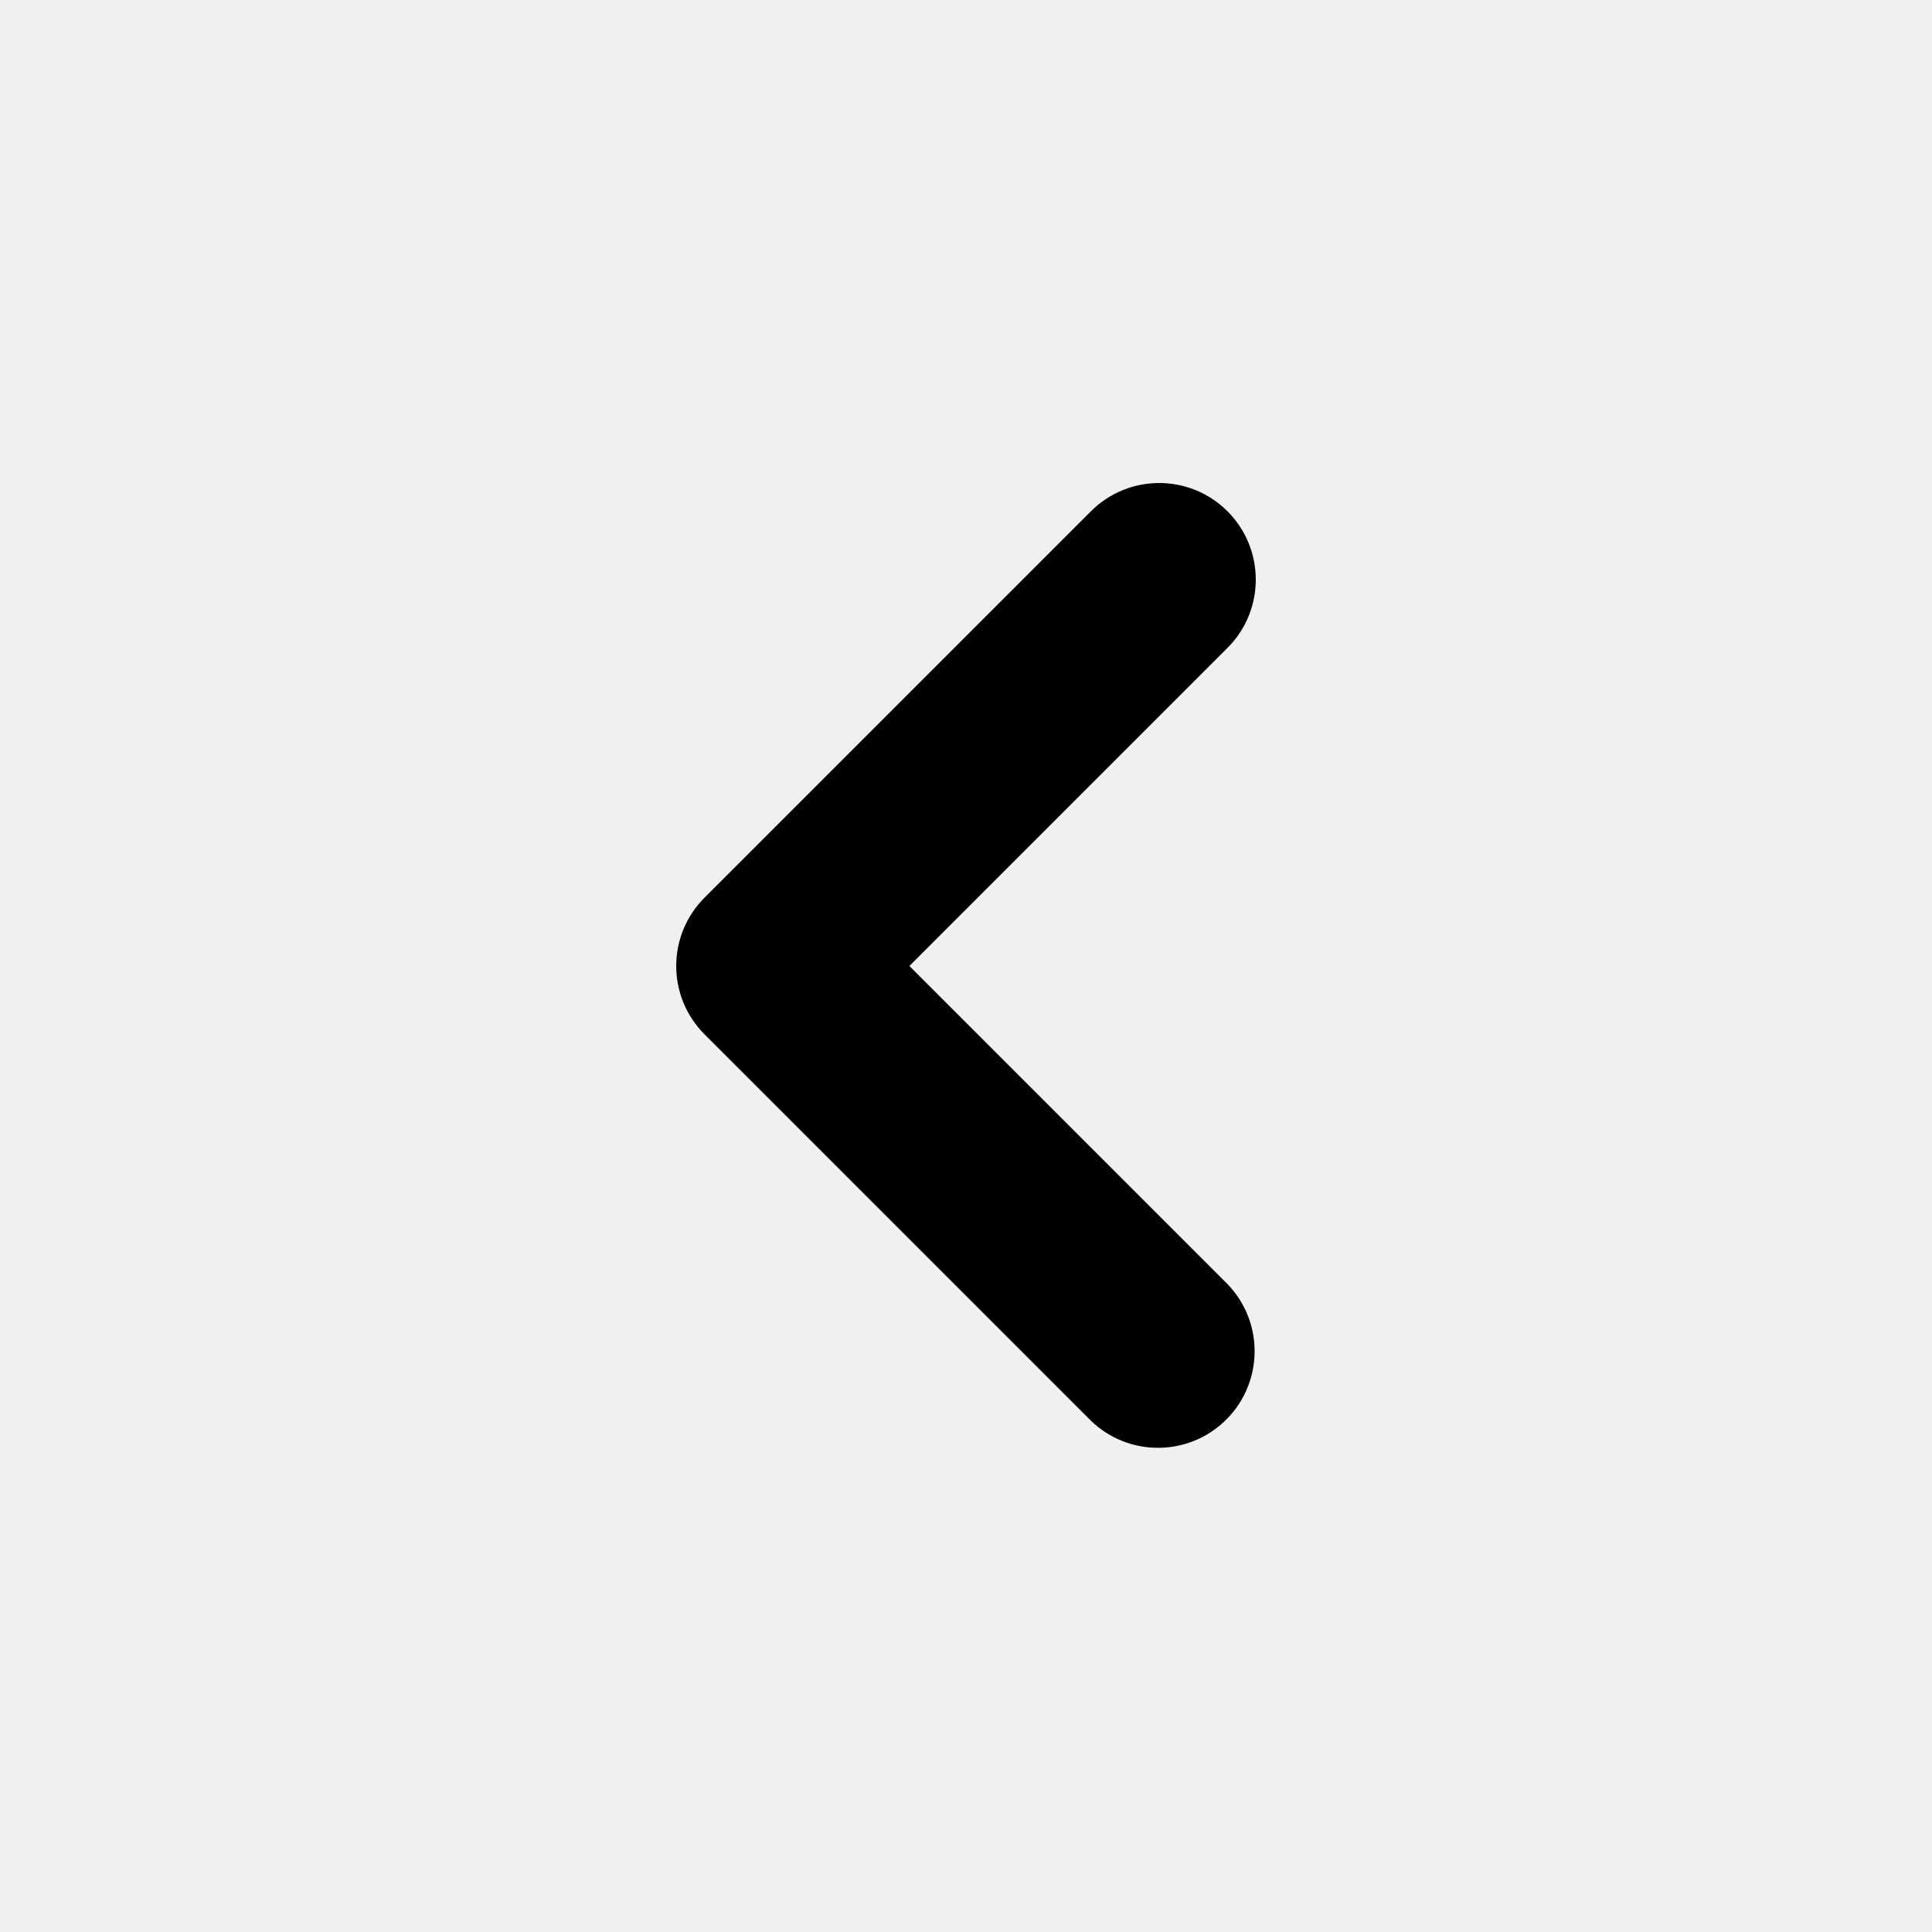
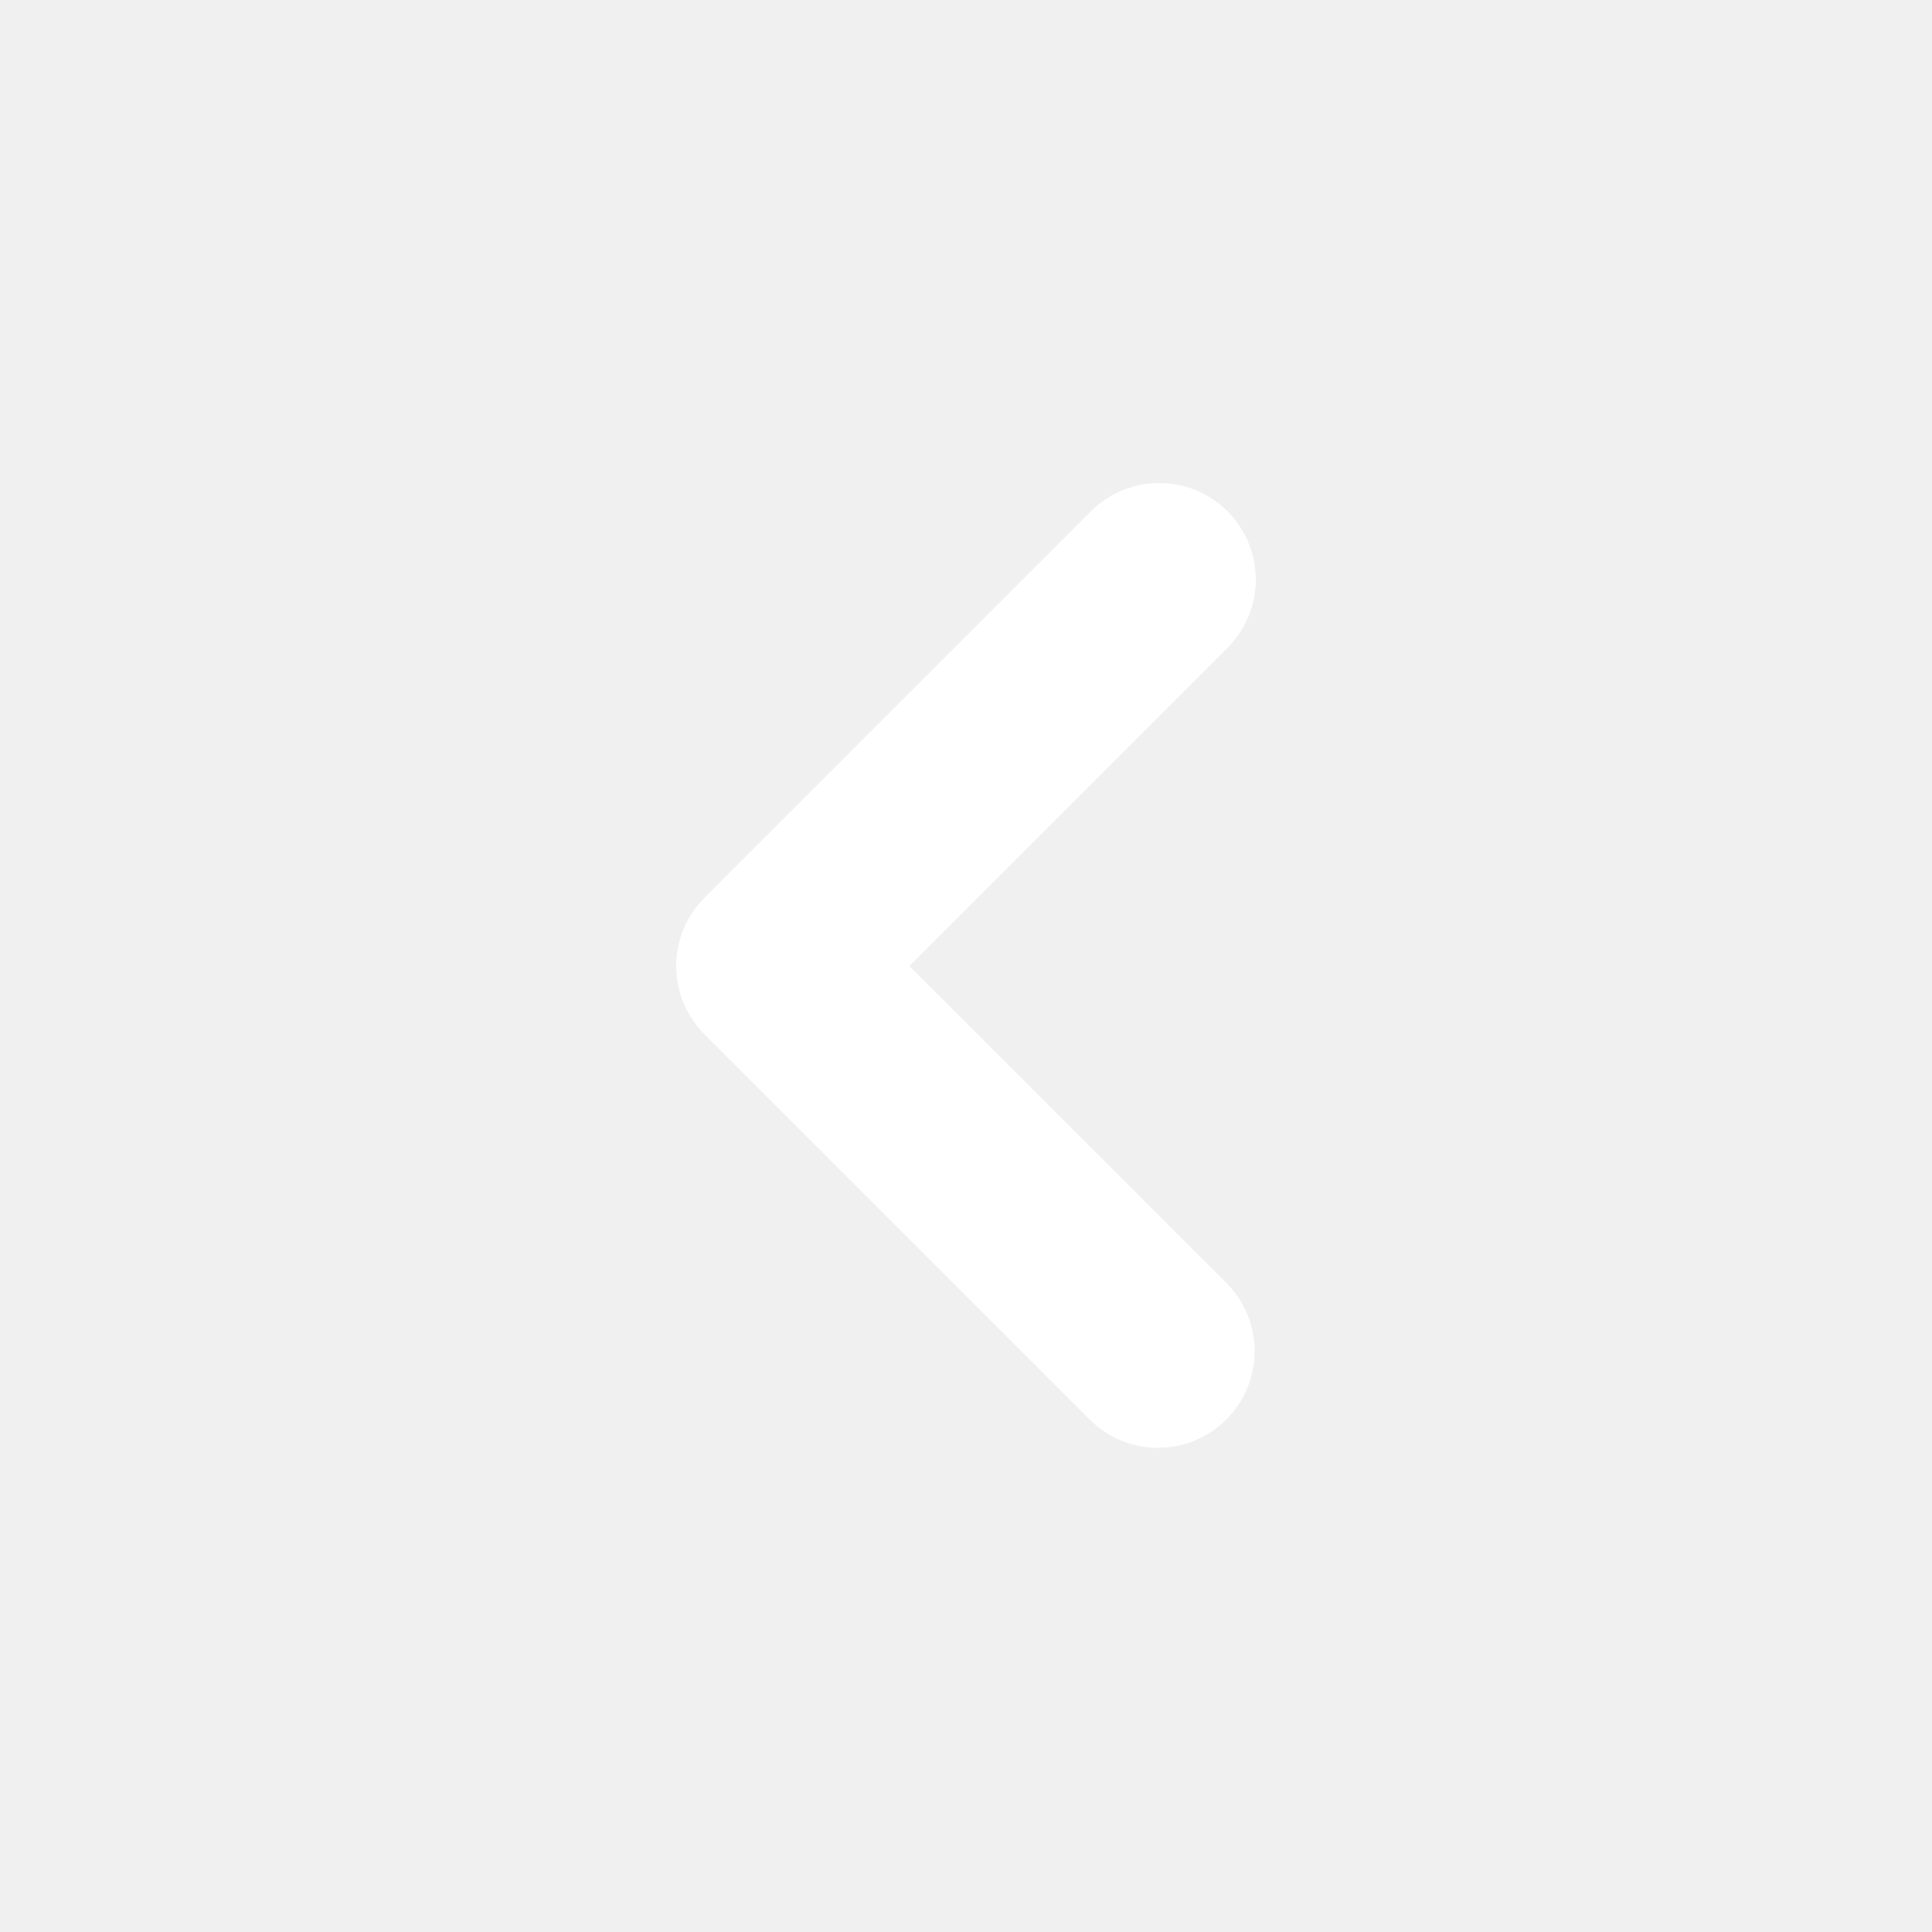
- <svg xmlns="http://www.w3.org/2000/svg" viewBox="0 0 20 20" fill="currentColor" aria-hidden="true">
+ <svg xmlns="http://www.w3.org/2000/svg" viewBox="0 0 20 20" fill="white" aria-hidden="true">
  <path fillRule="evenodd" d="M12.707 5.293a1 1 0 010 1.414L9.414 10l3.293 3.293a1 1 0 01-1.414 1.414l-4-4a1 1 0 010-1.414l4-4a1 1 0 011.414 0z" clipRule="evenodd" />
</svg>
